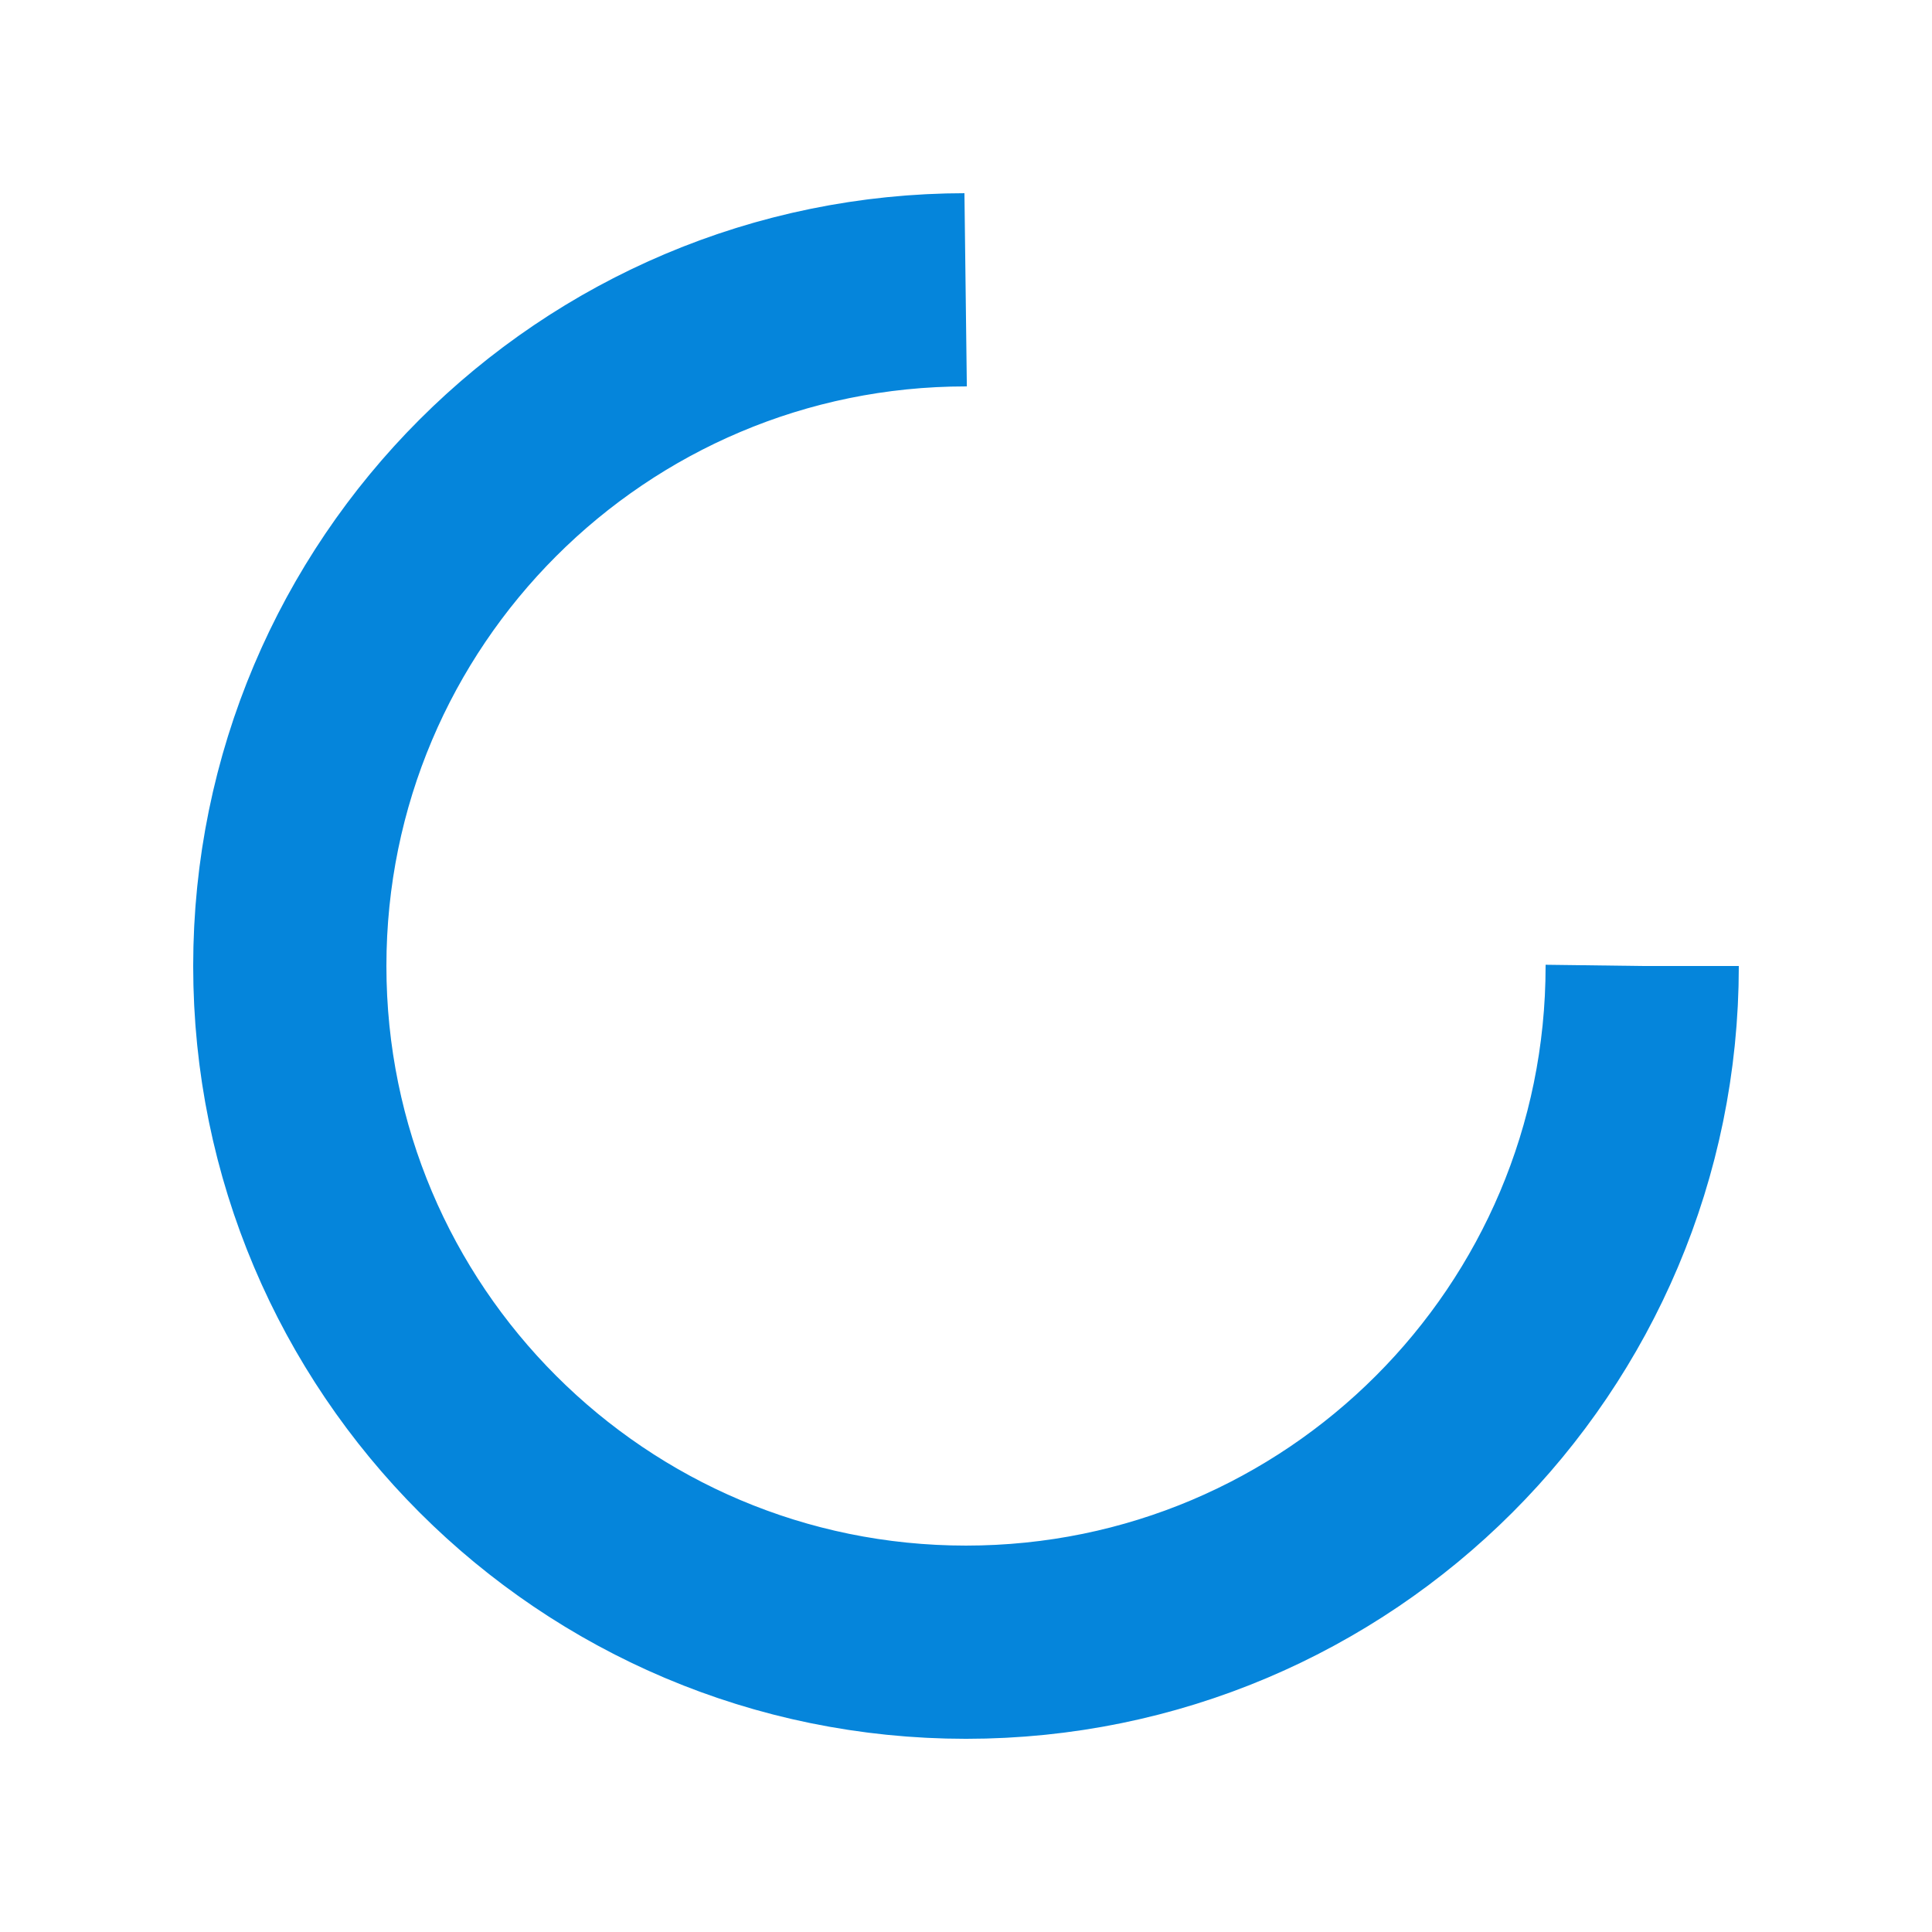
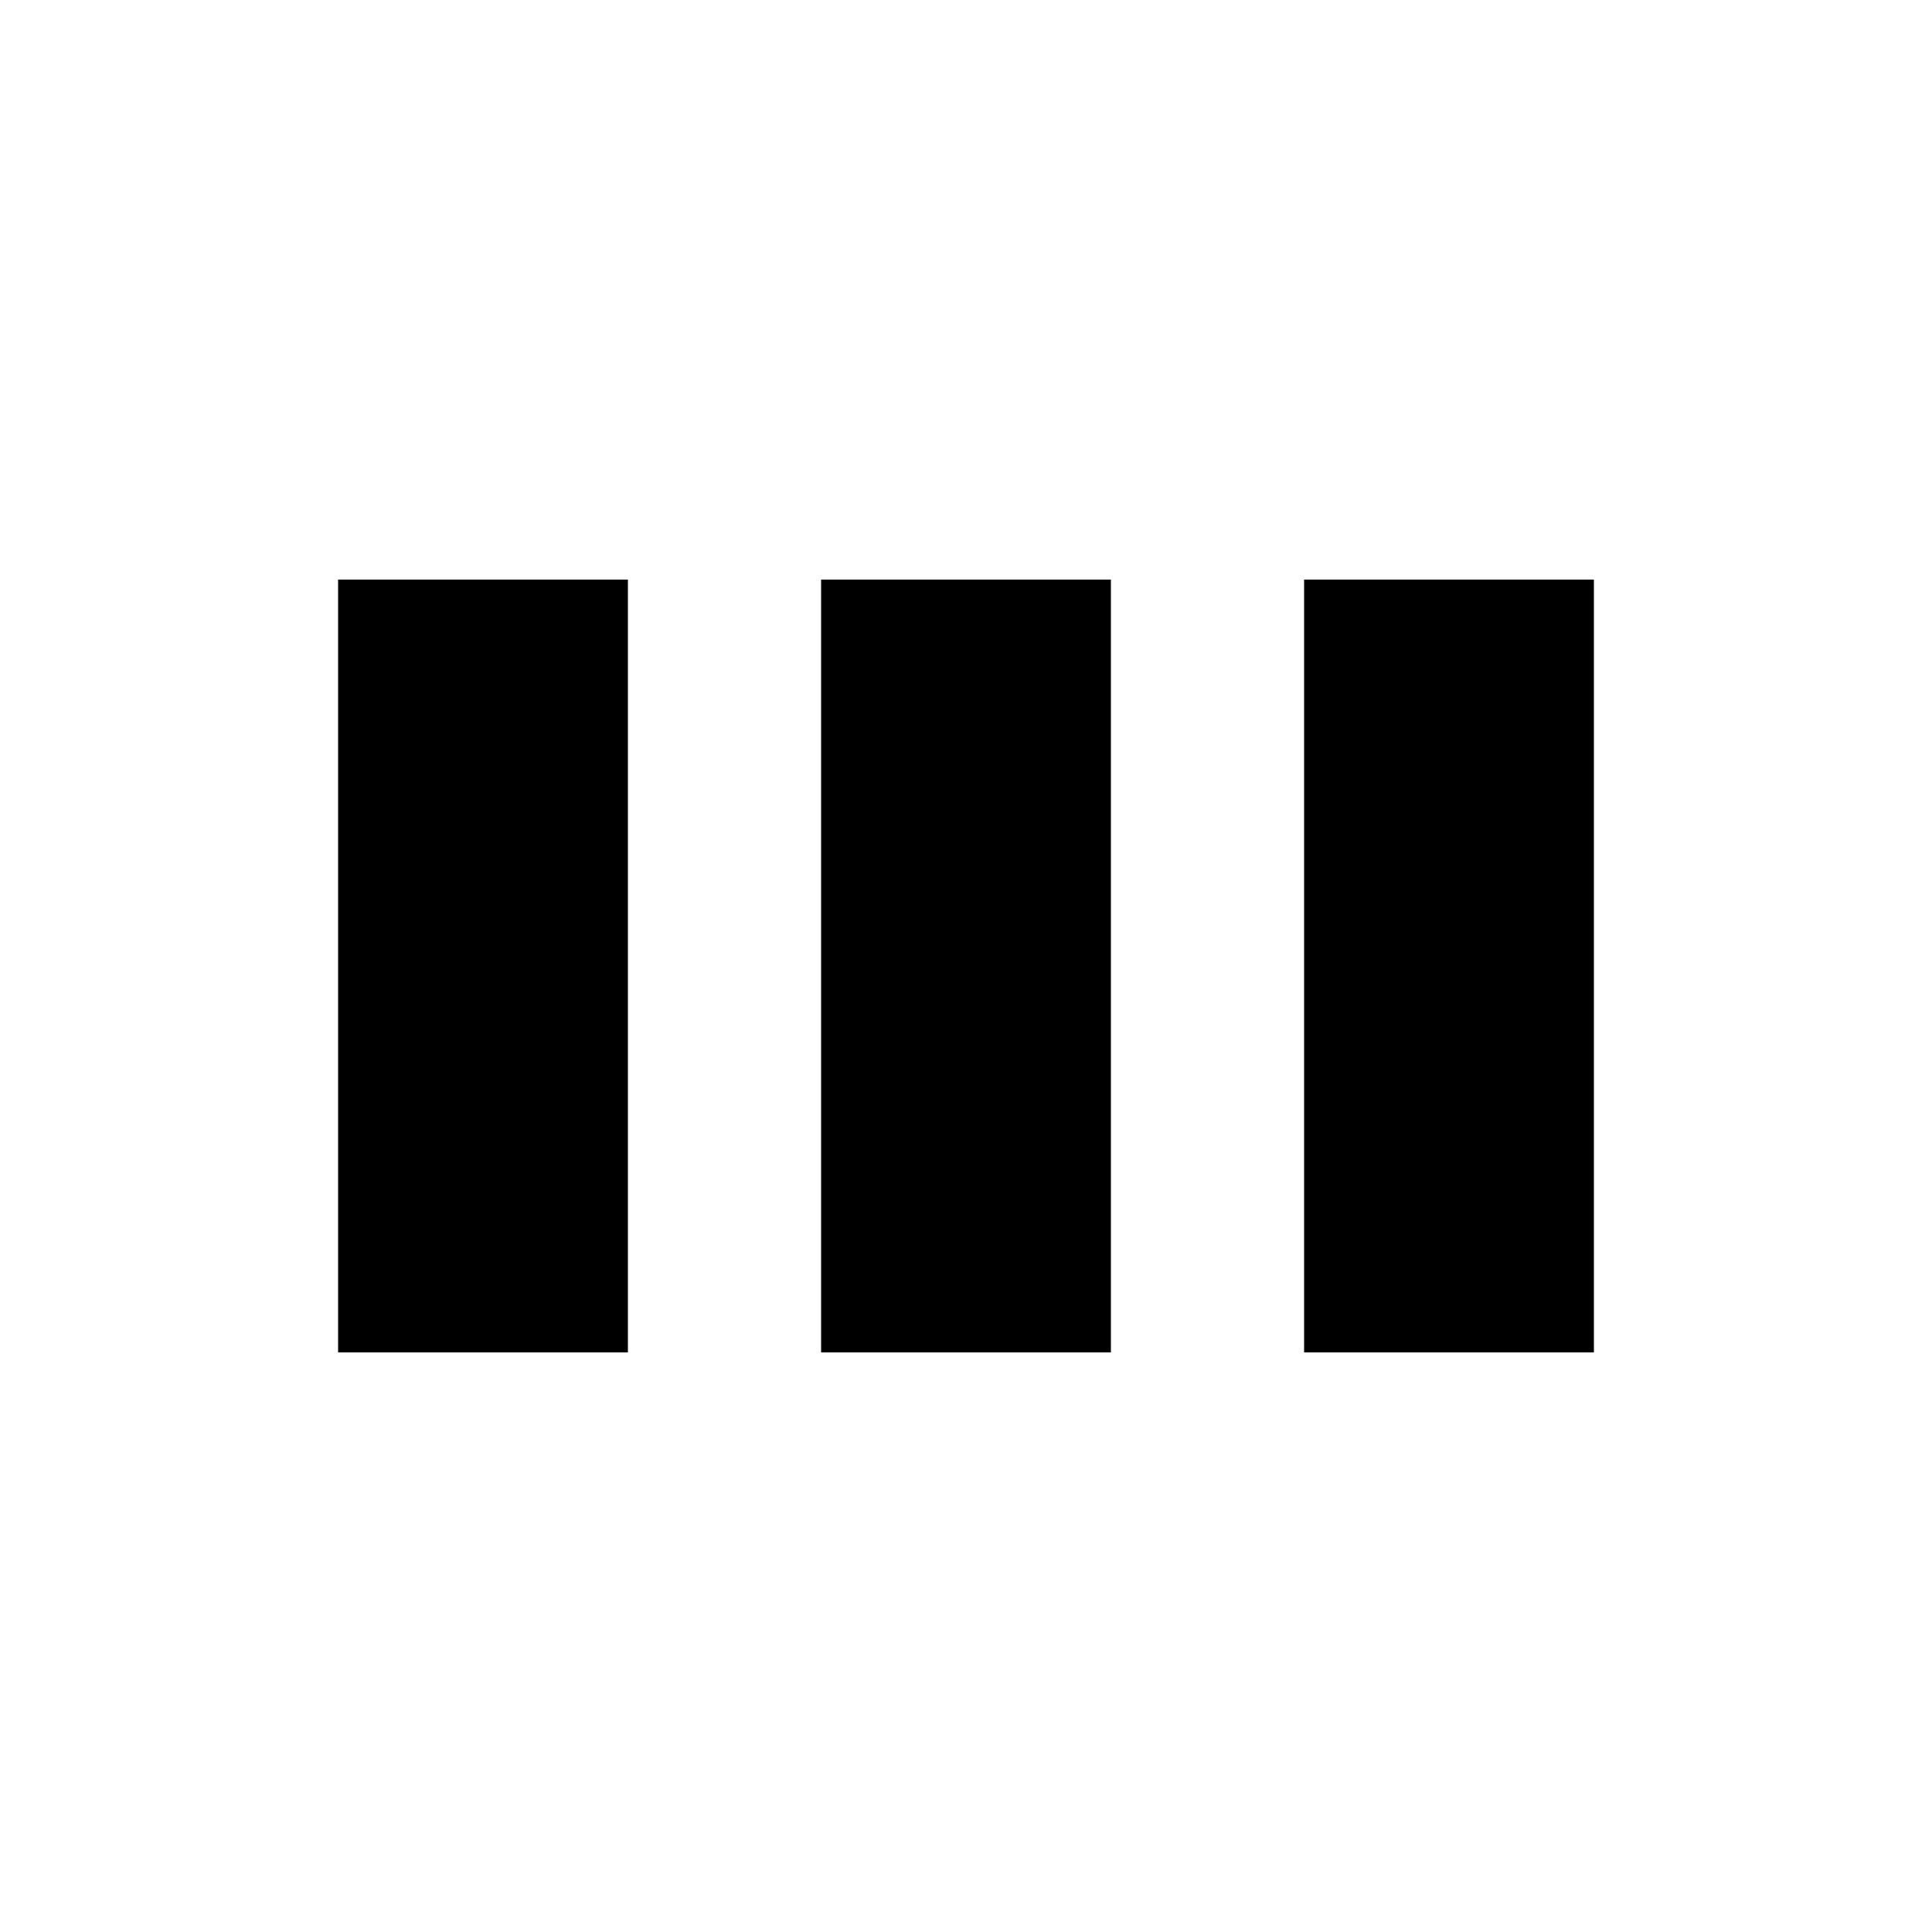
- <svg xmlns="http://www.w3.org/2000/svg" width="100px" height="100px" viewBox="0 0 100 100" preserveAspectRatio="xMidYMid" class="lds-rolling" style="background: rgb(255, 255, 255) none repeat scroll 0% 0%;">
-   <circle cx="50" cy="50" fill="none" ng-attr-stroke="{{config.color}}" ng-attr-stroke-width="{{config.width}}" ng-attr-r="{{config.radius}}" ng-attr-stroke-dasharray="{{config.dasharray}}" stroke="#0585db" stroke-width="10" r="35" stroke-dasharray="164.934 56.978">
-     <animateTransform attributeName="transform" type="rotate" calcMode="linear" values="0 50 50;360 50 50" keyTimes="0;1" dur="1s" begin="0s" repeatCount="indefinite" />
-   </circle>
+ <svg xmlns="http://www.w3.org/2000/svg" width="200px" height="200px" viewBox="0 0 100 100" preserveAspectRatio="xMidYMid" class="lds-facebook" style="shape-rendering: auto; animation-play-state: running; animation-delay: 0s; background: rgba(0, 0, 0, 0) none repeat scroll 0% 0%;">
+   <rect ng-attr-x="{{config.x1}}" ng-attr-y="{{config.y}}" ng-attr-width="{{config.width}}" ng-attr-height="{{config.height}}" ng-attr-fill="{{config.c1}}" x="17.5" y="30" width="15" height="40" fill="#000000" style="animation-play-state: running; animation-delay: 0s;">
+     <animate attributeName="y" calcMode="spline" values="18;30;30" keyTimes="0;0.5;1" dur="1" keySplines="0 0.5 0.5 1;0 0.5 0.5 1" begin="-0.2s" repeatCount="indefinite" style="animation-play-state: running; animation-delay: 0s;" />
+     <animate attributeName="height" calcMode="spline" values="64;40;40" keyTimes="0;0.5;1" dur="1" keySplines="0 0.5 0.5 1;0 0.5 0.5 1" begin="-0.2s" repeatCount="indefinite" style="animation-play-state: running; animation-delay: 0s;" />
+   </rect>
+   <rect ng-attr-x="{{config.x2}}" ng-attr-y="{{config.y}}" ng-attr-width="{{config.width}}" ng-attr-height="{{config.height}}" ng-attr-fill="{{config.c2}}" x="42.5" y="30" width="15" height="40" fill="#000000" style="animation-play-state: running; animation-delay: 0s;">
+     <animate attributeName="y" calcMode="spline" values="21;30;30" keyTimes="0;0.5;1" dur="1" keySplines="0 0.5 0.5 1;0 0.5 0.5 1" begin="-0.1s" repeatCount="indefinite" style="animation-play-state: running; animation-delay: 0s;" />
+     <animate attributeName="height" calcMode="spline" values="58;40;40" keyTimes="0;0.5;1" dur="1" keySplines="0 0.5 0.5 1;0 0.5 0.5 1" begin="-0.1s" repeatCount="indefinite" style="animation-play-state: running; animation-delay: 0s;" />
+   </rect>
+   <rect ng-attr-x="{{config.x3}}" ng-attr-y="{{config.y}}" ng-attr-width="{{config.width}}" ng-attr-height="{{config.height}}" ng-attr-fill="{{config.c3}}" x="67.5" y="30" width="15" height="40" fill="#000000" style="animation-play-state: running; animation-delay: 0s;">
+     <animate attributeName="y" calcMode="spline" values="24;30;30" keyTimes="0;0.5;1" dur="1" keySplines="0 0.5 0.5 1;0 0.5 0.5 1" begin="0s" repeatCount="indefinite" style="animation-play-state: running; animation-delay: 0s;" />
+     <animate attributeName="height" calcMode="spline" values="52;40;40" keyTimes="0;0.5;1" dur="1" keySplines="0 0.5 0.5 1;0 0.5 0.5 1" begin="0s" repeatCount="indefinite" style="animation-play-state: running; animation-delay: 0s;" />
+   </rect>
</svg>
